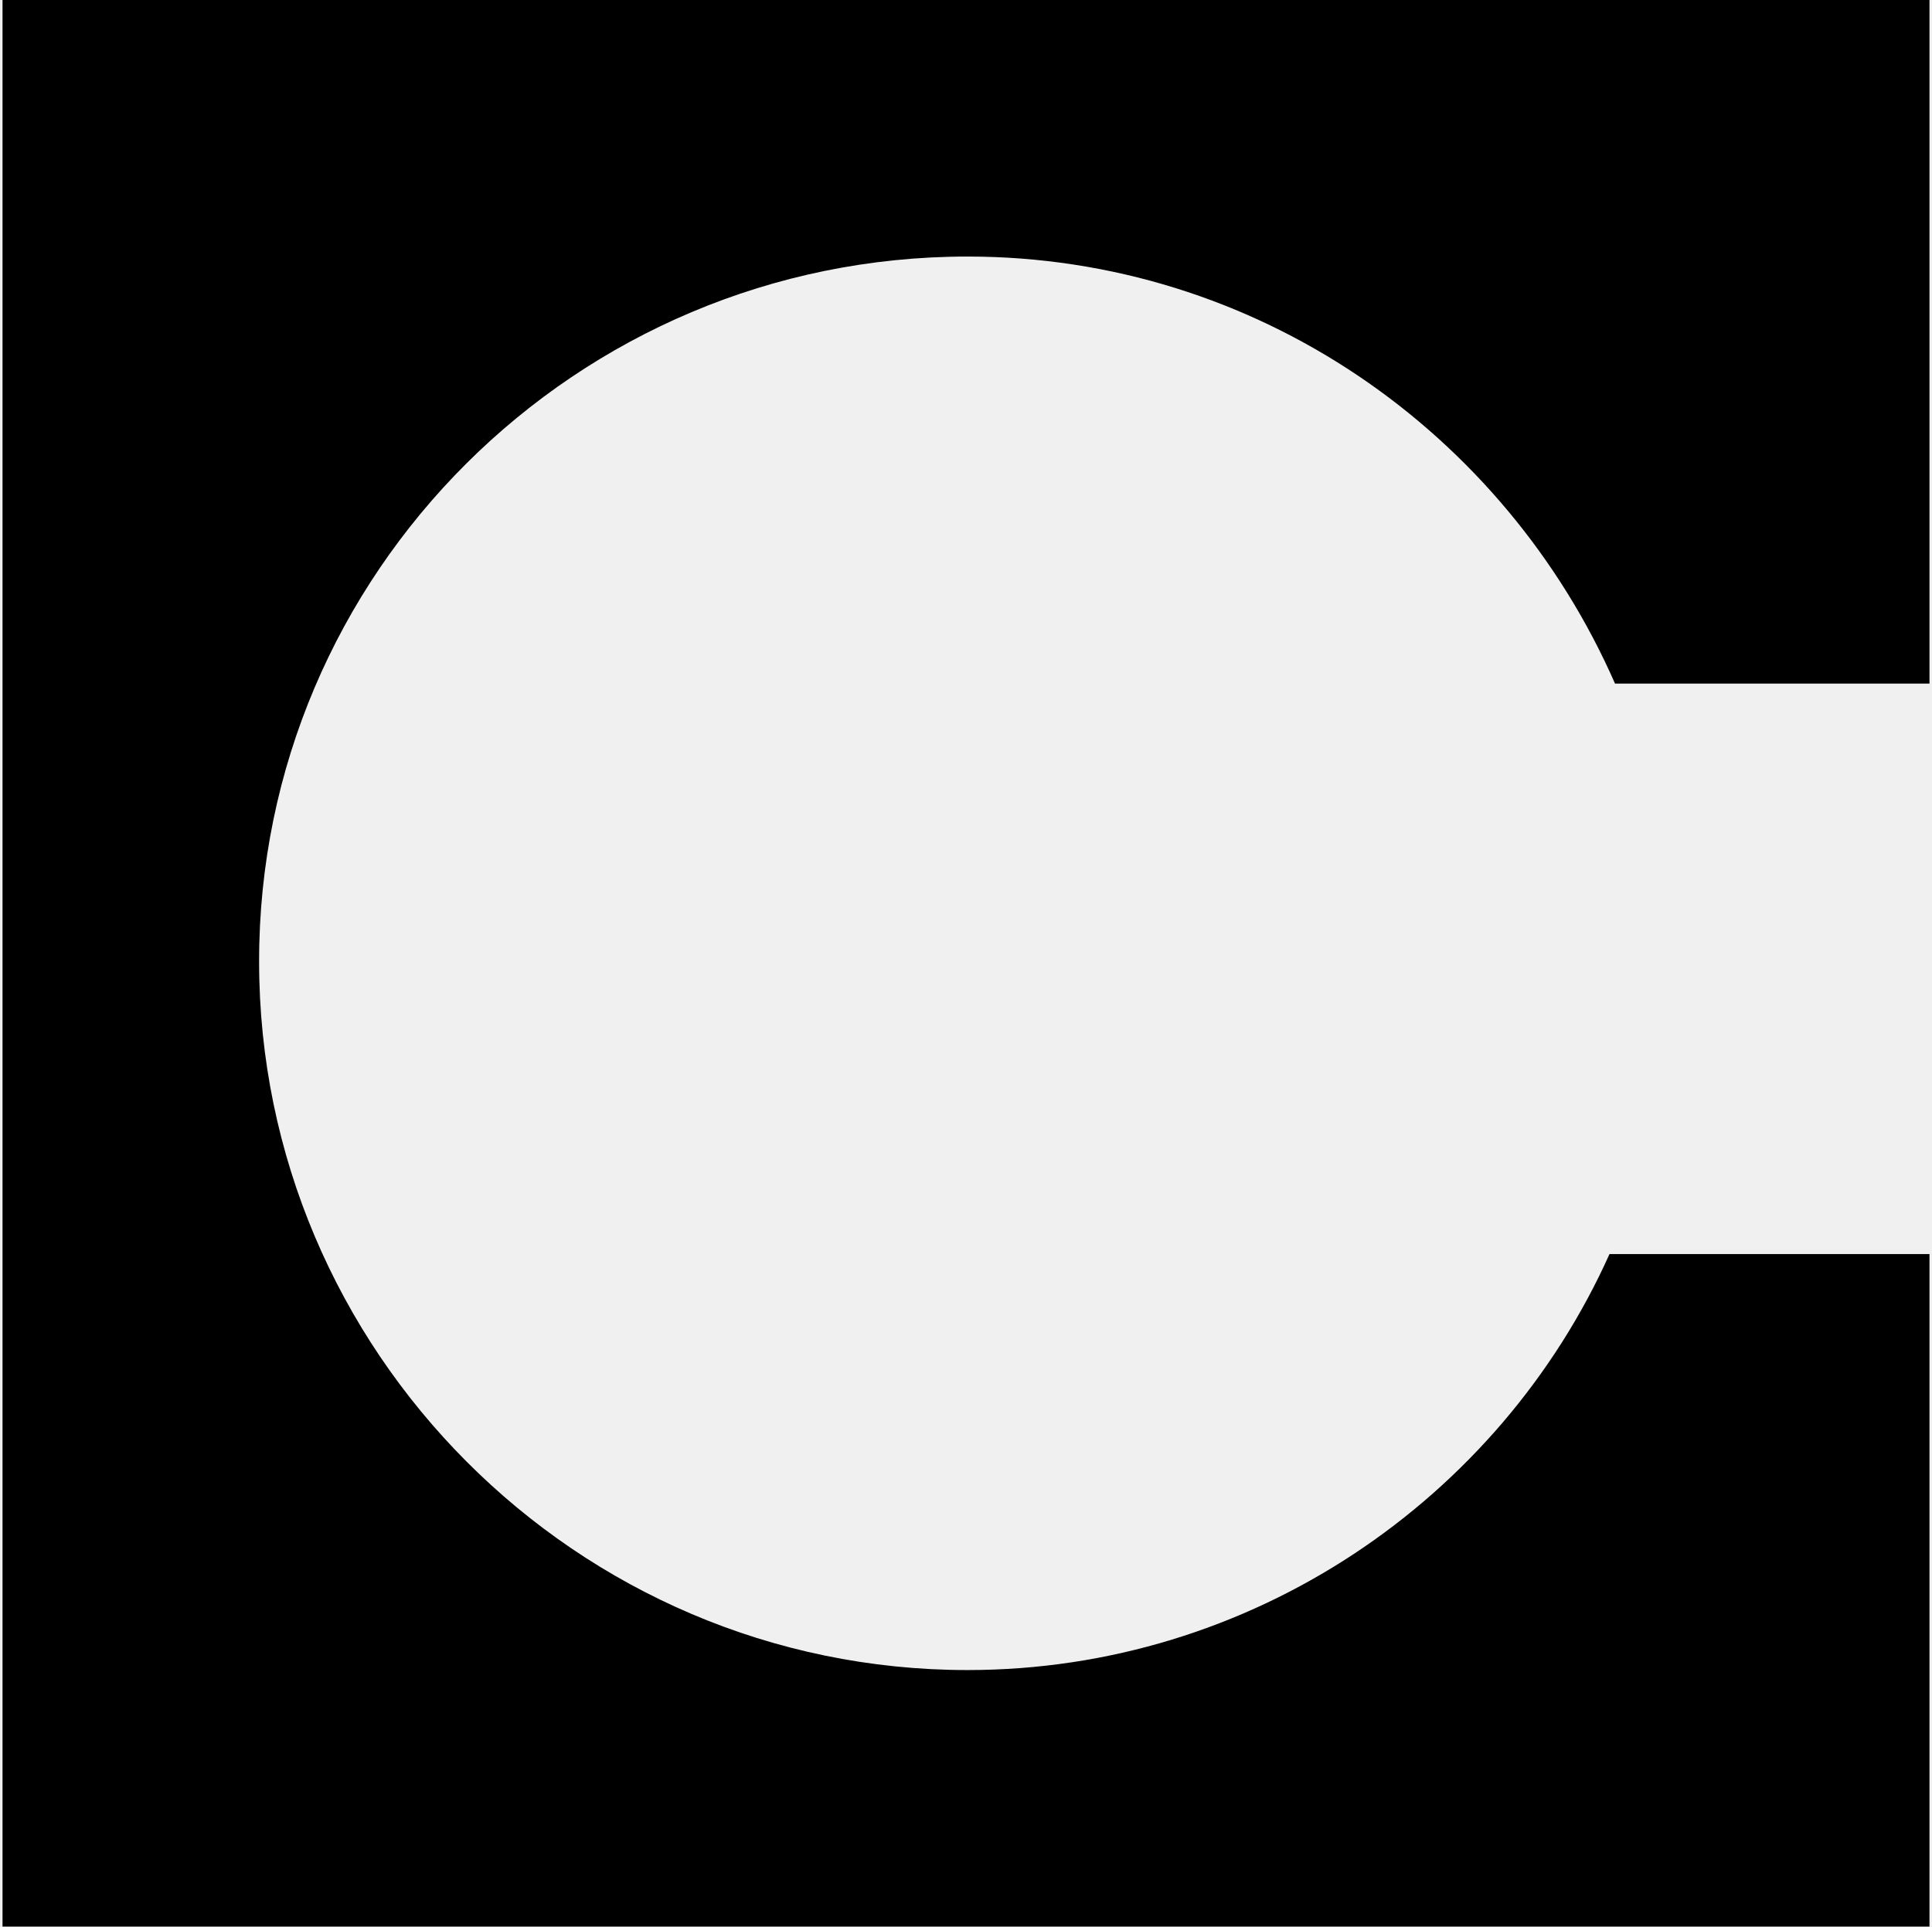
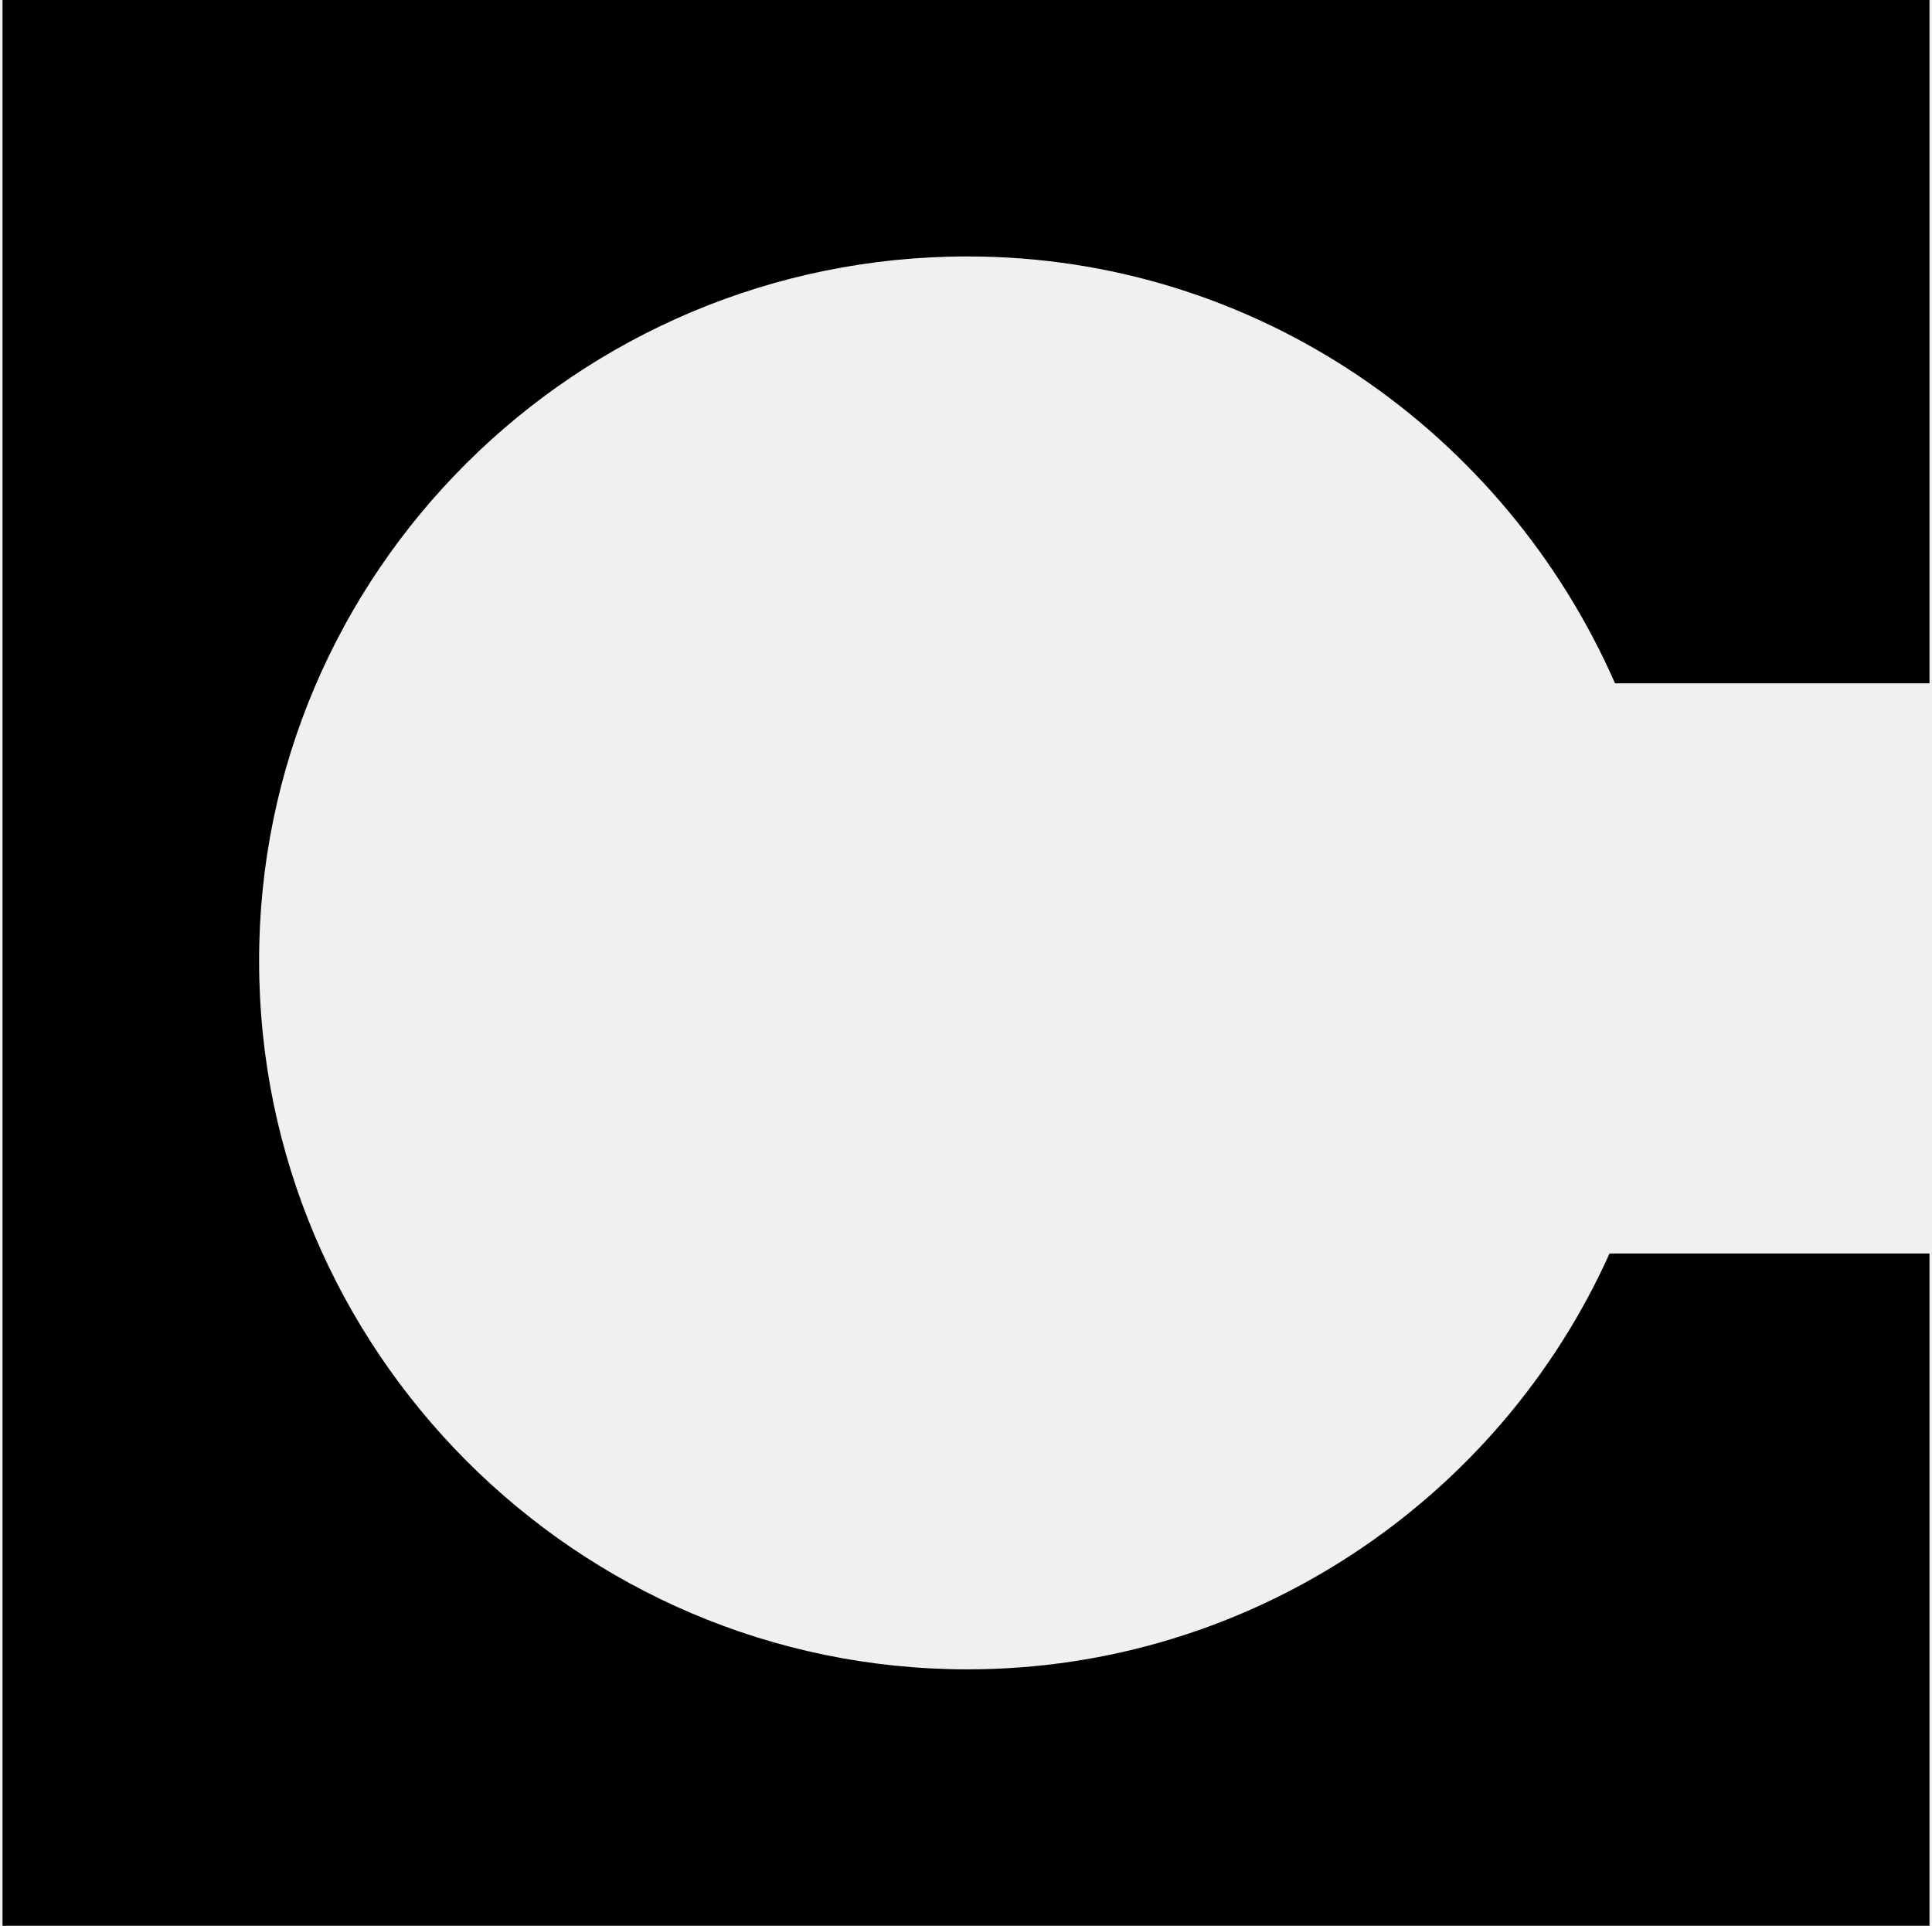
- <svg xmlns="http://www.w3.org/2000/svg" version="1.1" id="Symbol" x="0px" y="0px" viewBox="0 0 384 383" style="enable-background:new 0 0 384 383;" xml:space="preserve">
-   <path d="M383.5,0H0.5v383h383V249.3h-63.6C298,298.1,248.7,332,192.3,332c-77.8,0-140.8-63.6-140.8-140.8  C51.4,114,114.5,51,192.3,51C249.8,51,299.1,86,321,135.9h62.5V0z" />
+ <svg xmlns="http://www.w3.org/2000/svg" width="302" height="301" viewBox="0 0 302 301" fill="none">
+   <g clip-path="url(#clip0_215_9479)">
+     <path d="M301.607 0H0.394V301H301.607V195.925H251.588C234.365 234.277 195.593 260.919 151.236 260.919C90.05 260.919 40.503 210.936 40.503 150.264C40.424 89.593 90.05 40.081 151.236 40.081C196.458 40.081 235.23 67.588 252.453 106.804H301.607V0Z" fill="black" />
+   </g>
+   <defs>
+     <clipPath id="clip0_215_9479">
+       <rect width="302" height="301" fill="white" />
+     </clipPath>
+   </defs>
</svg>
